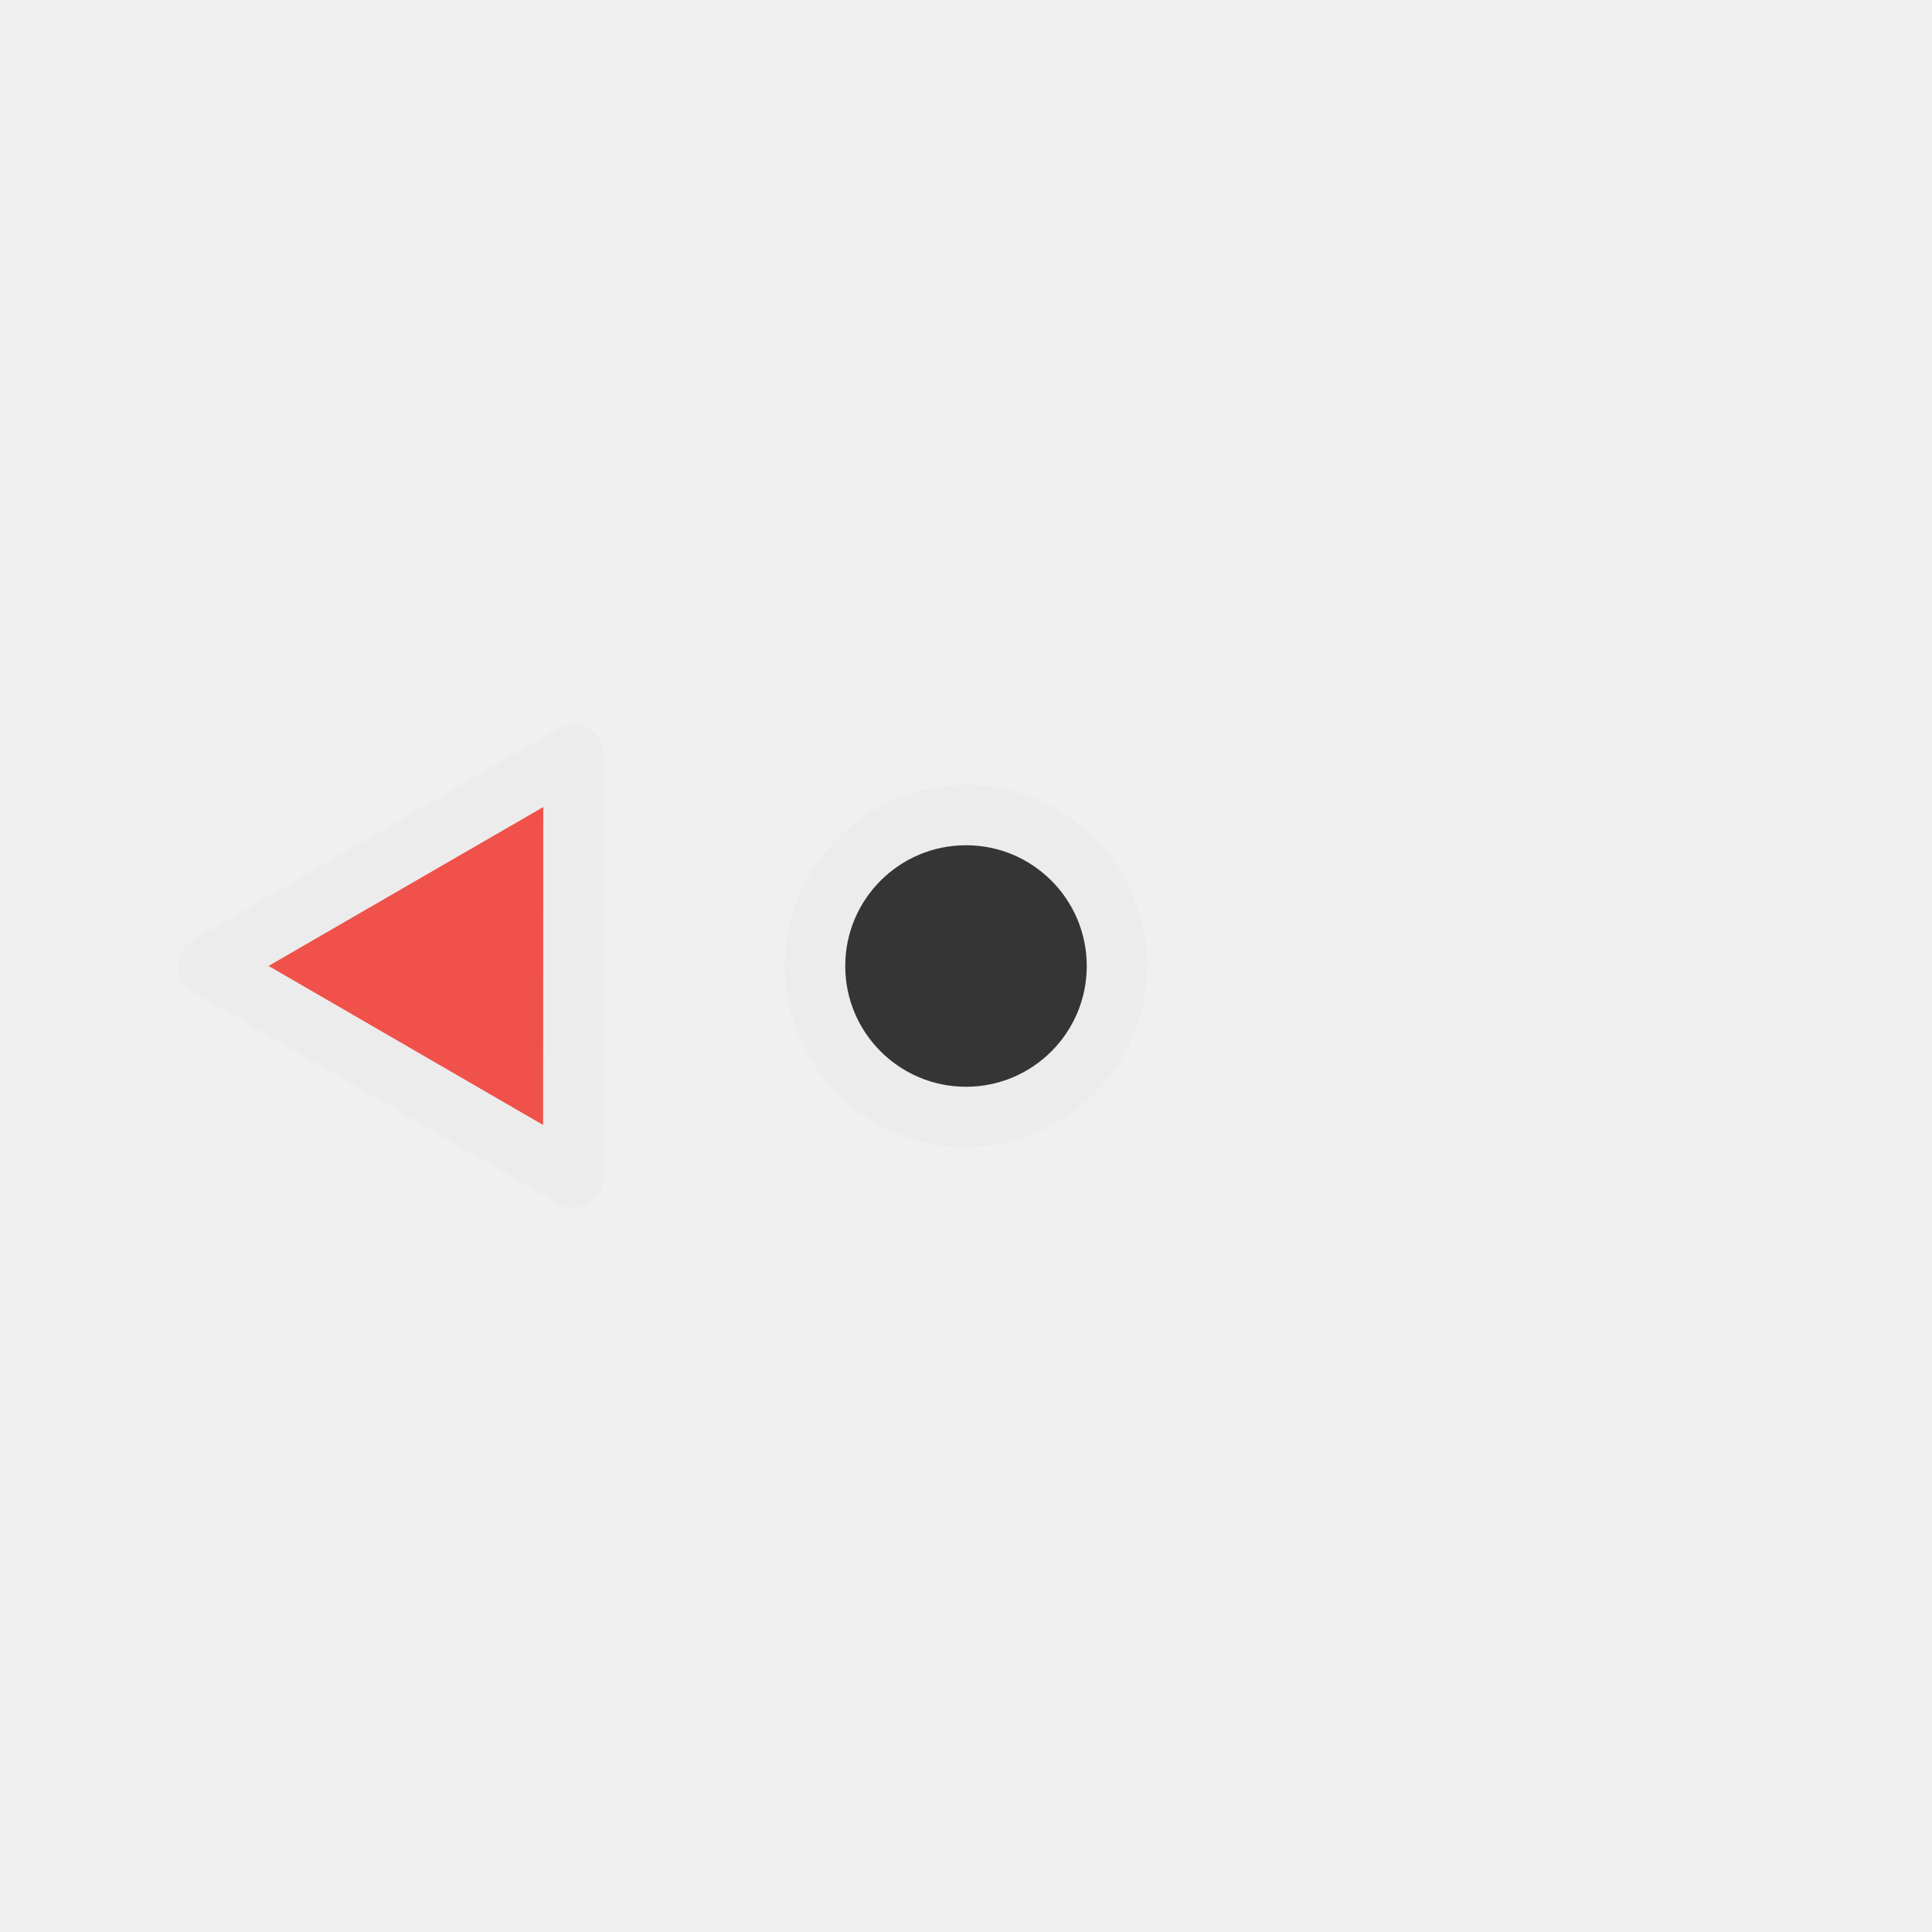
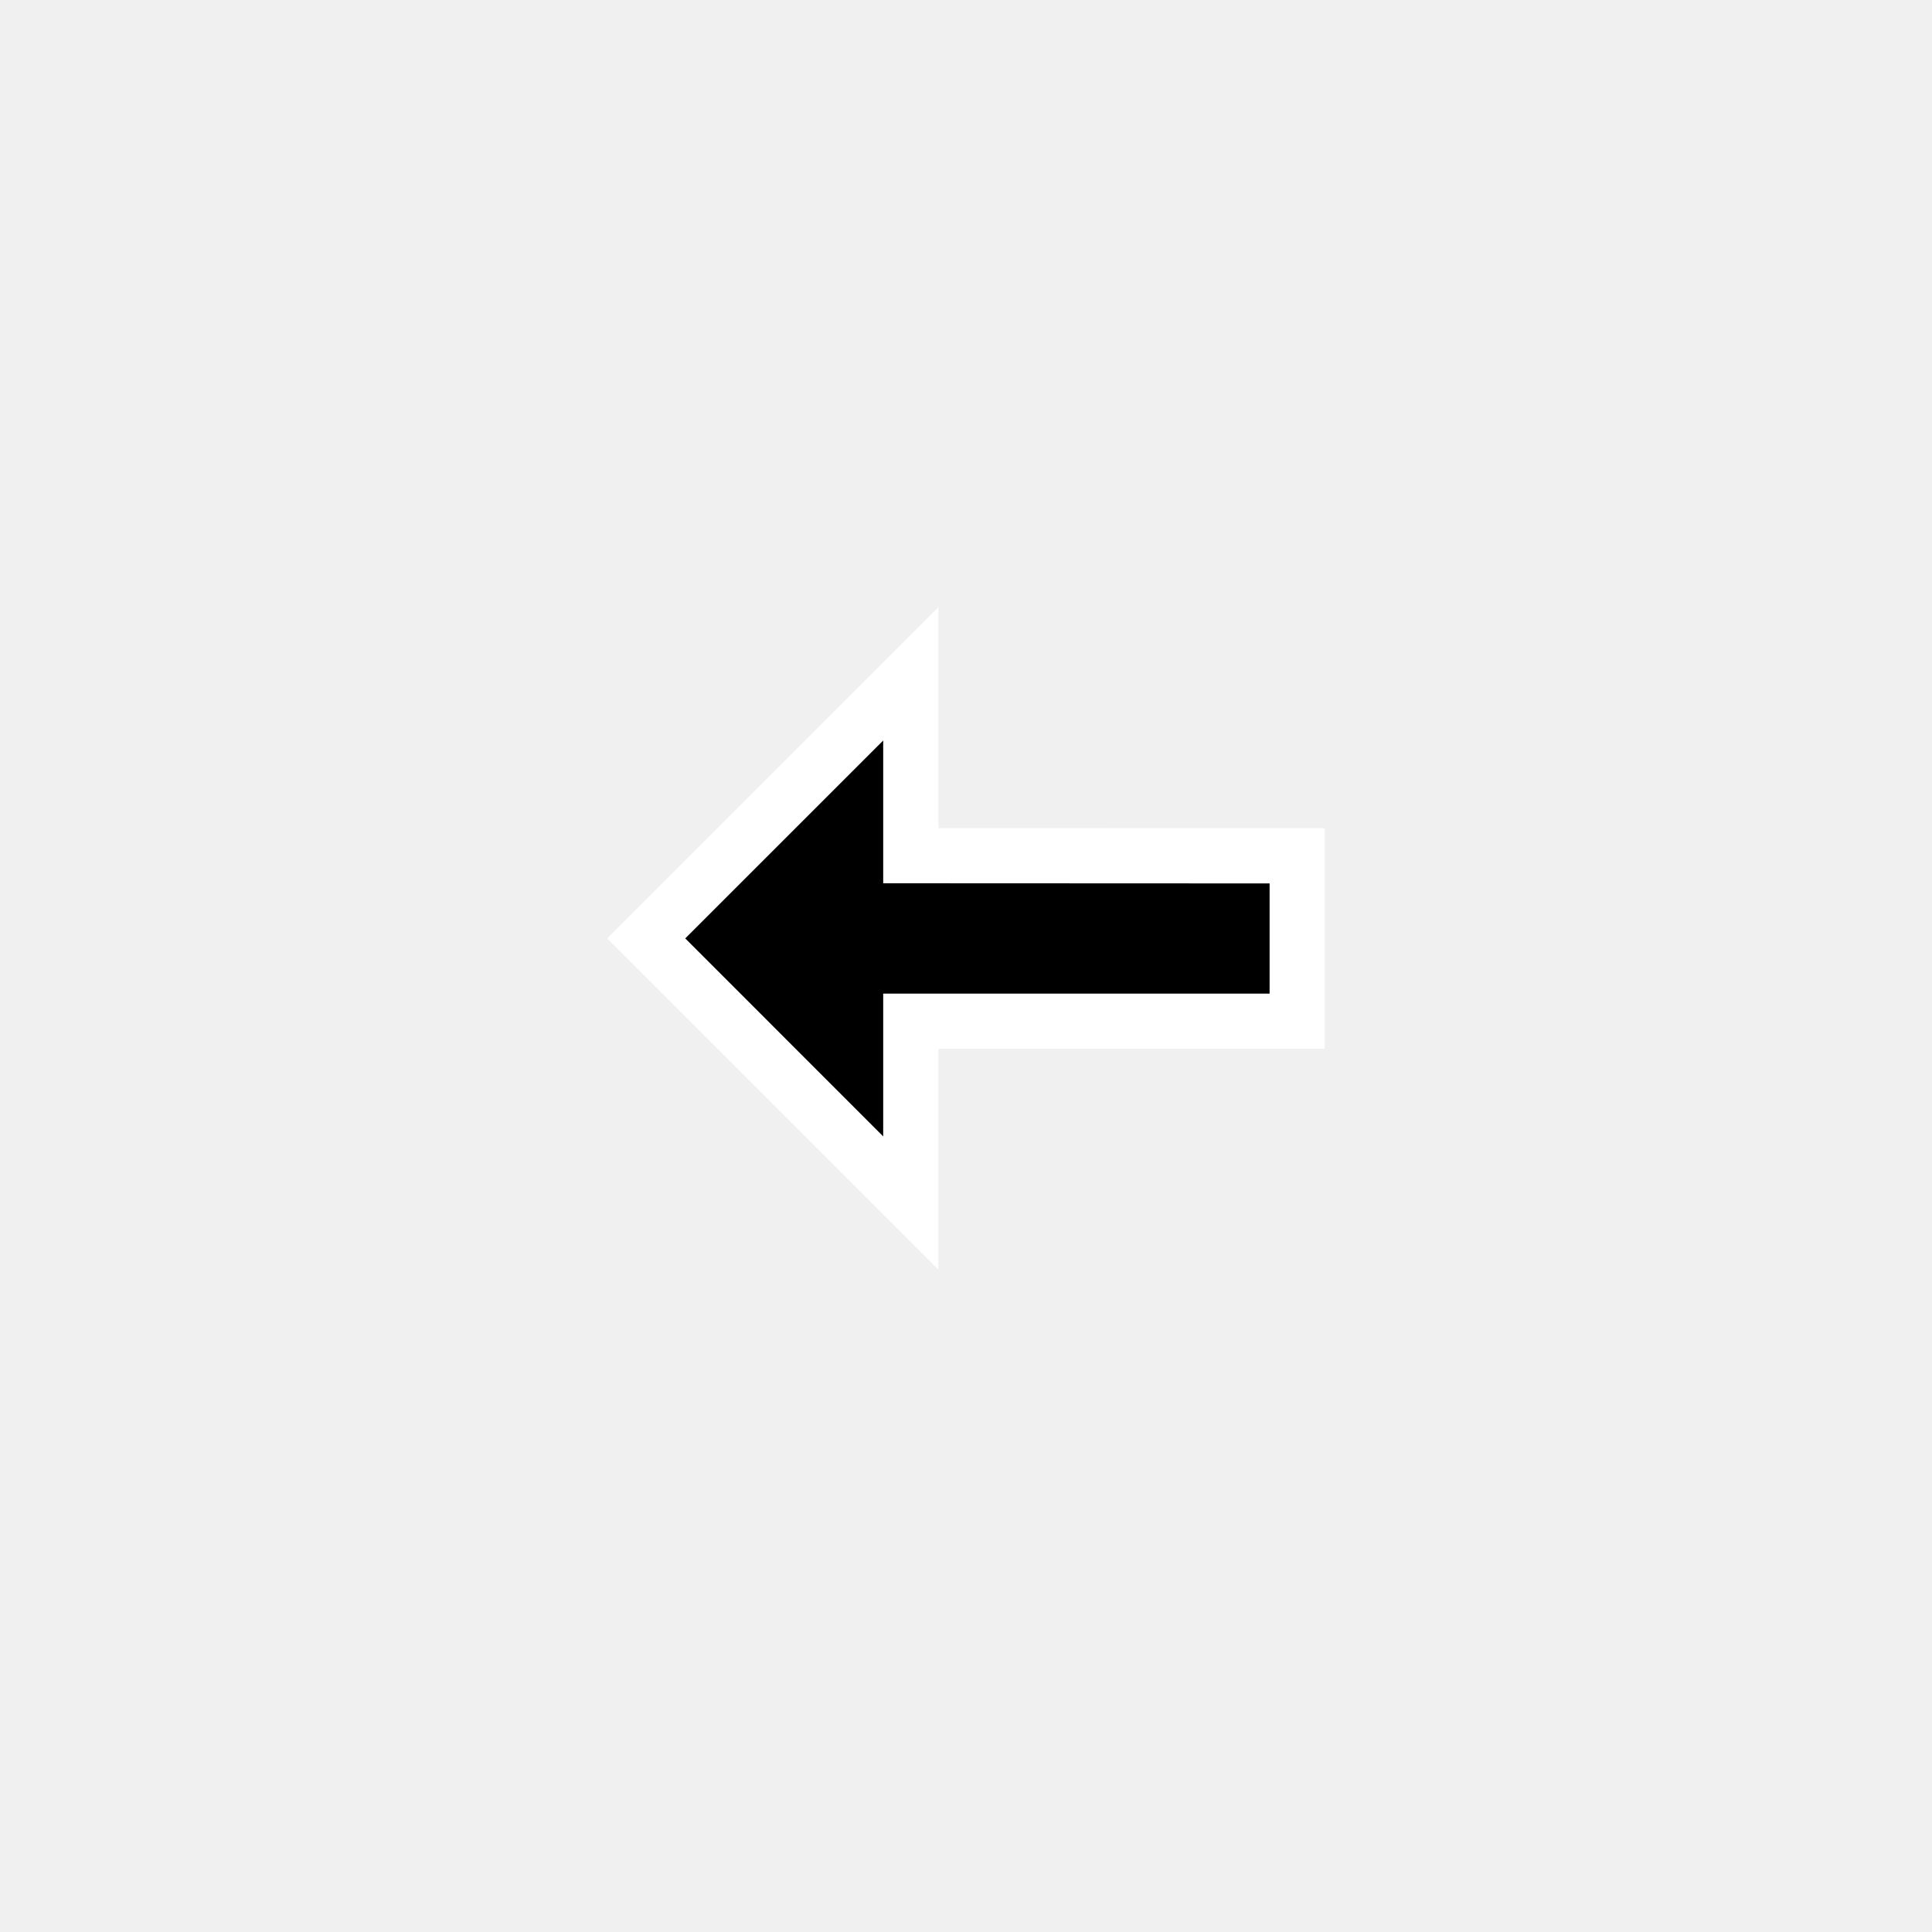
- <svg xmlns="http://www.w3.org/2000/svg" width="32px" height="32px" viewBox="0 0 24 24" version="1.1" id="svg2">
-   <defs id="defs11" />
-   <ellipse style="opacity:1;fill:#353535;fill-opacity:1;fill-rule:nonzero;stroke:#ececec;stroke-width:0.75;stroke-linecap:butt;stroke-linejoin:round;stroke-miterlimit:4;stroke-dasharray:none;stroke-dashoffset:0;stroke-opacity:1" id="path4141" cx="12" cy="12" rx="1.875" ry="1.875" />
-   <path style="fill:#f0514a;fill-opacity:1;fill-rule:nonzero;stroke:#ececec;stroke-width:0.75;stroke-linecap:butt;stroke-linejoin:round;stroke-miterlimit:4;stroke-opacity:1" d="m 2.588,11.999 4.533,2.626 0.003,-5.25 z m 0,0" id="path4145" />
+ <svg xmlns="http://www.w3.org/2000/svg" width="35px" height="35px" viewBox="0 0 35 35" version="1.1">
+   <defs />
+   <g id="Page-1" stroke="none" stroke-width="1" fill="none" fill-rule="evenodd">
+     <g id="resizewest">
+       <g id="bg-copy" fill="#FFFFFF" opacity="0.01">
+         <rect id="bg" x="0" y="0" width="35" height="35" />
+       </g>
+       <path d="M11,17 L16.999,23.001 L17,19 L24,19 L24,15.004 L17,15.002 L17,11 L11,17 Z" id="arrow-border" fill="#FFFFFF" />
+       <path d="M23,18 L16,18 L16,20.587 L12.414,17 L16,13.415 L16,16.001 L23,16.004 L23,18 Z" id="arrow" fill="#000000" />
+     </g>
+   </g>
</svg>
